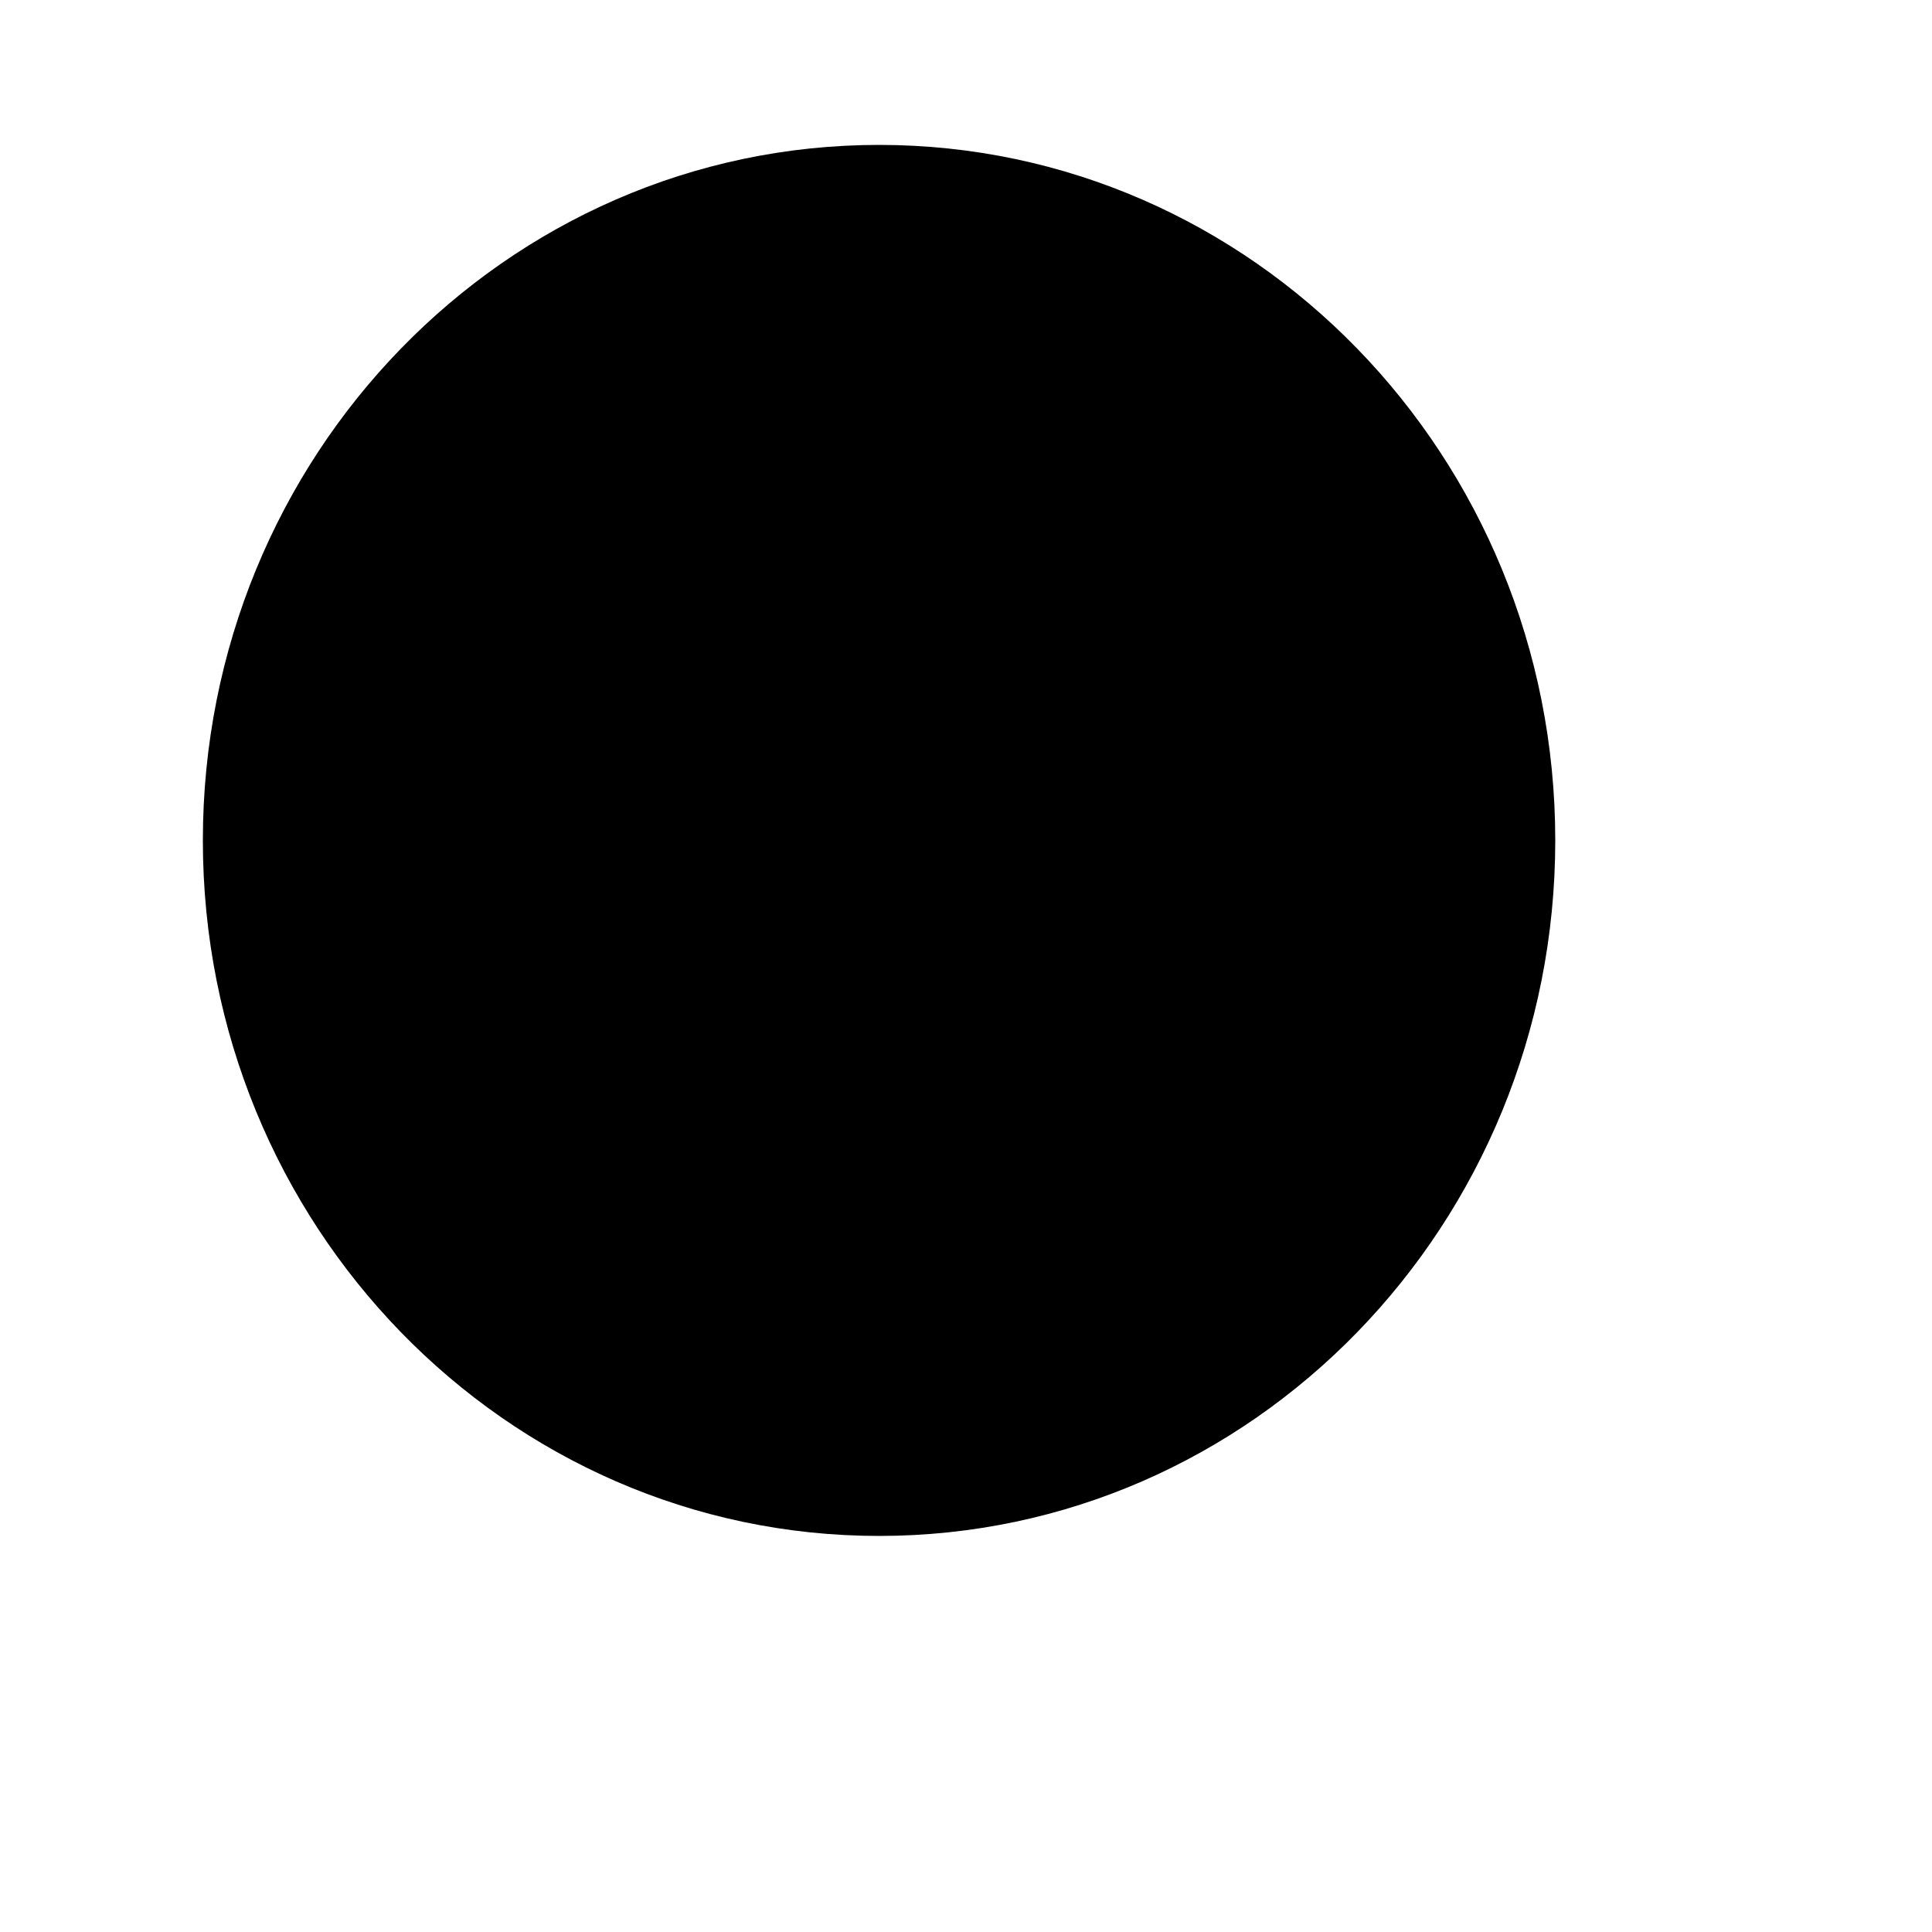
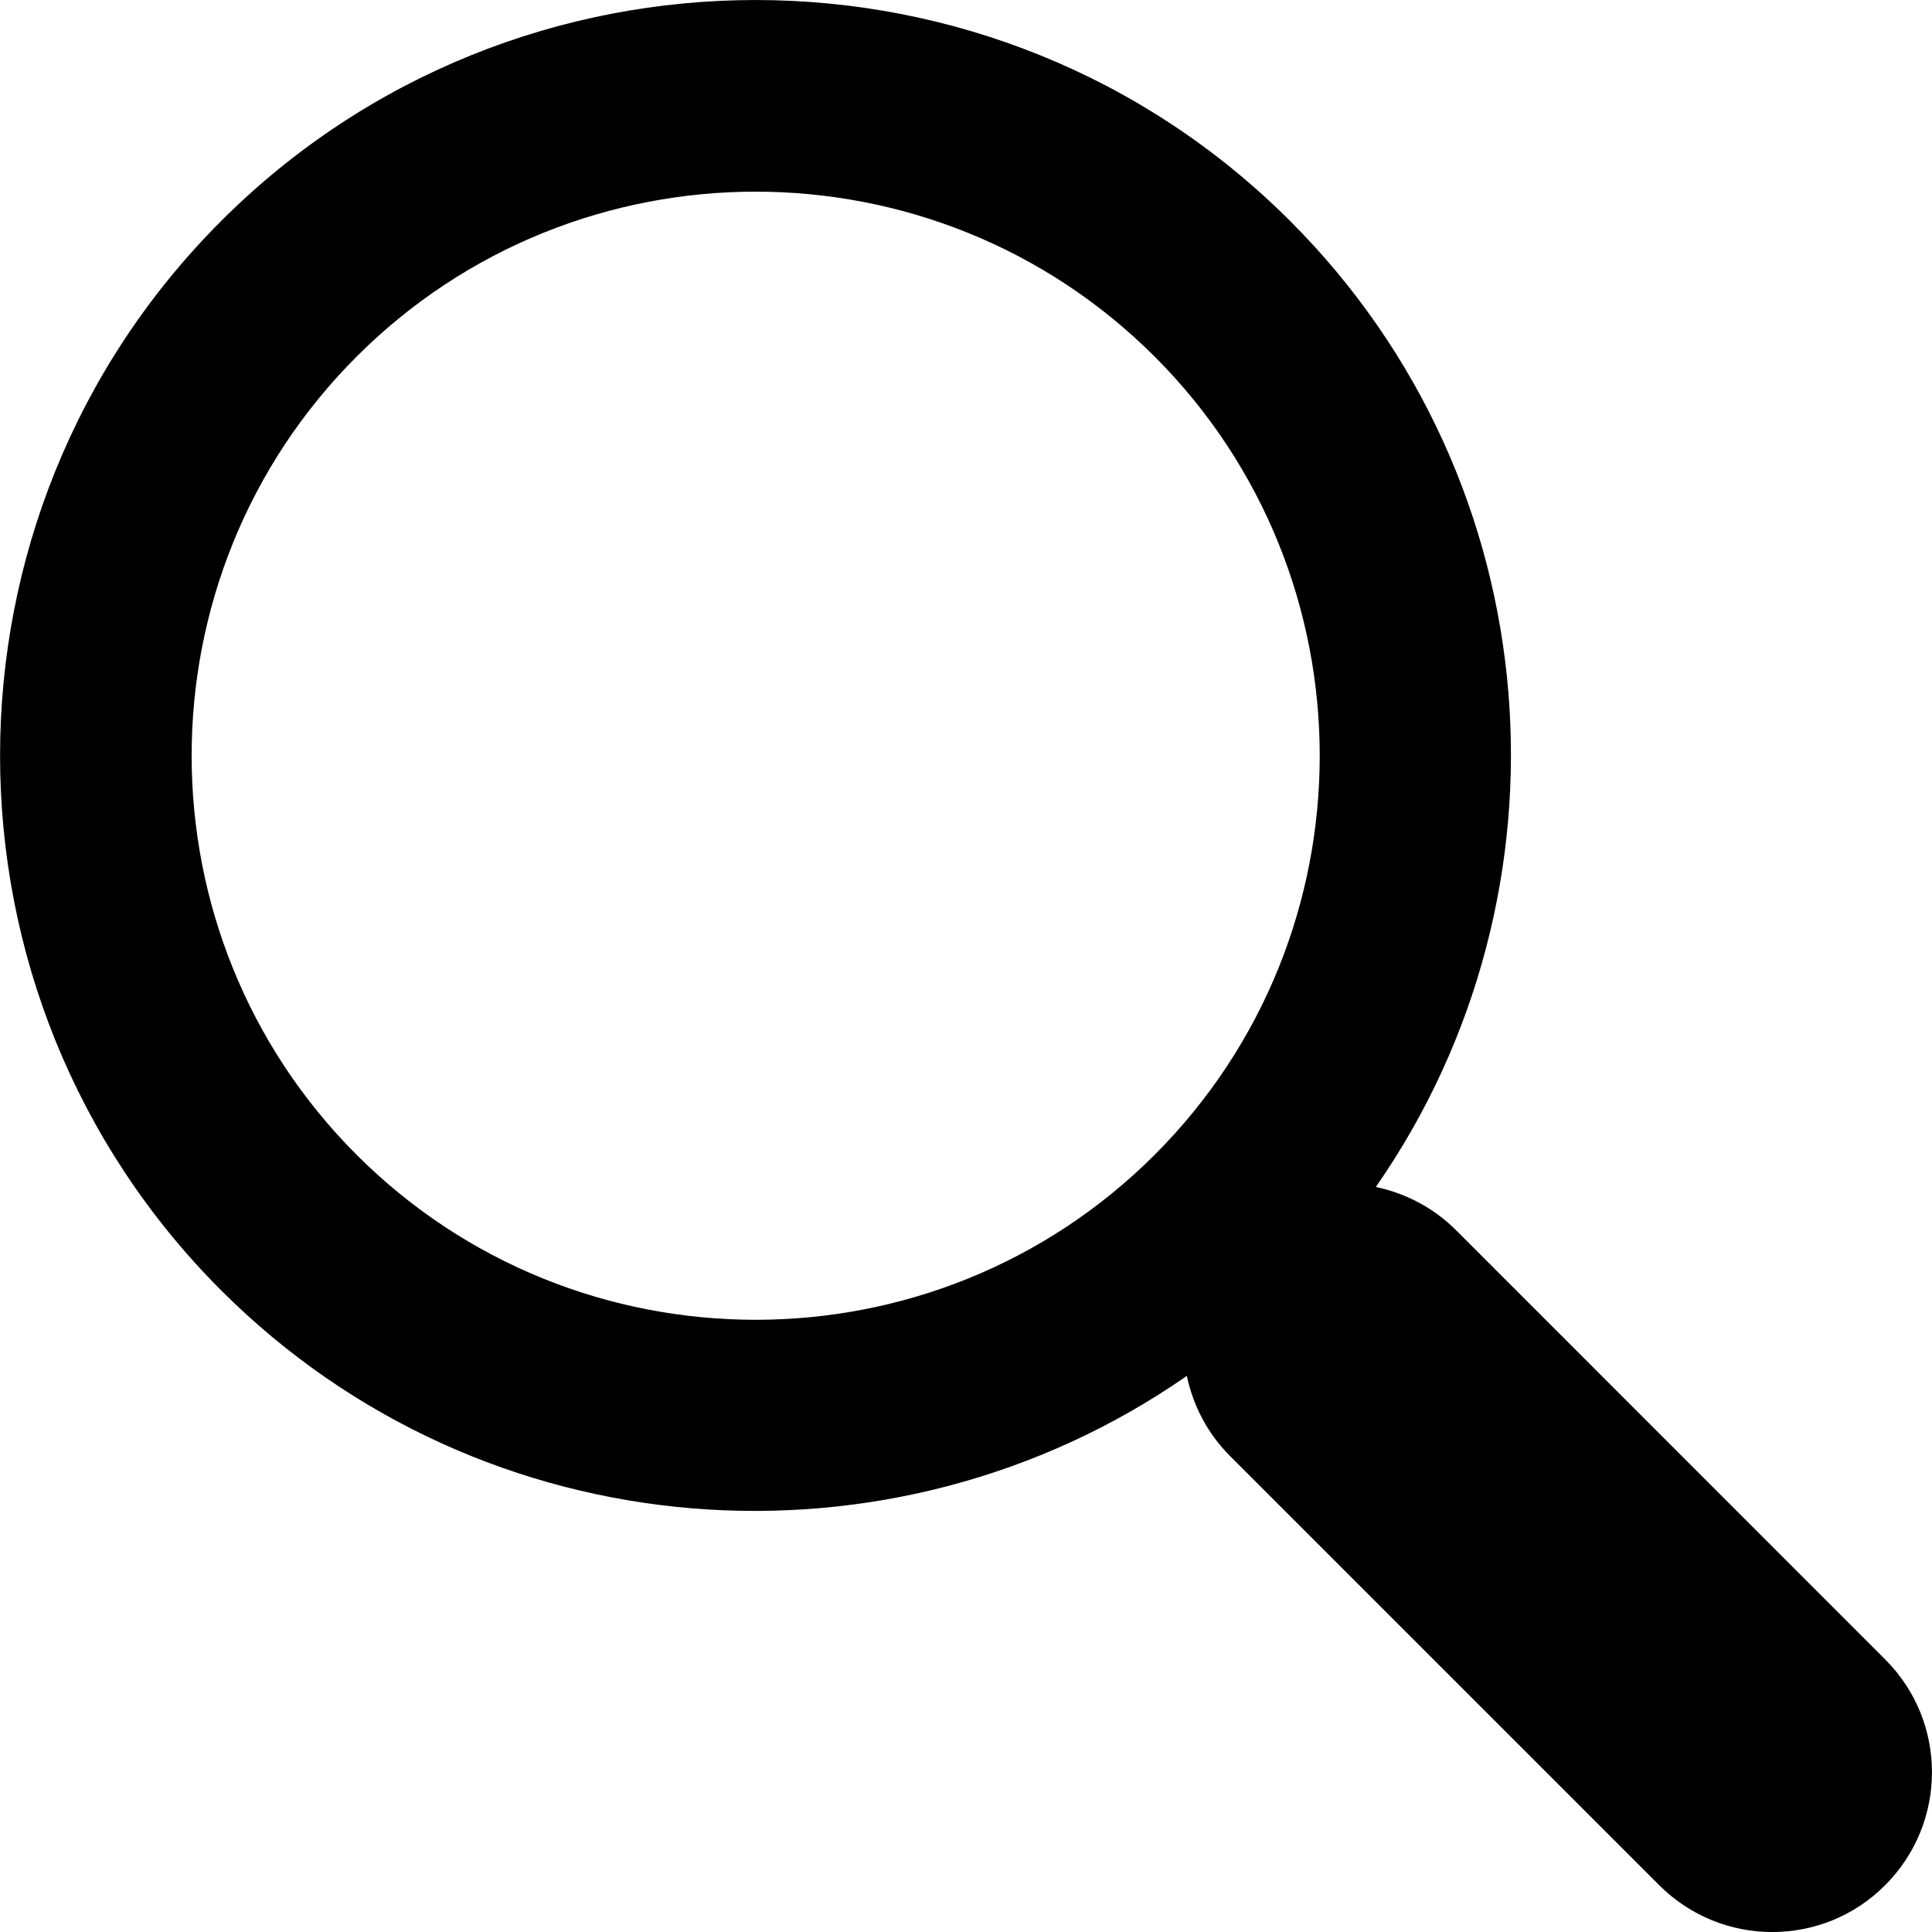
- <svg xmlns="http://www.w3.org/2000/svg" class="icon icon--search icon--black" viewBox="0 0 20 20" version="1.1" aria-labelledby="title">
+ <svg xmlns="http://www.w3.org/2000/svg" version="1.1" id="Capa_1" x="0px" y="0px" width="30.239px" height="30.239px" viewBox="0 0 30.239 30.239" style="enable-background:new 0 0 30.239 30.239;" xml:space="preserve">
  <g>
-     <ellipse cx="9.1" cy="8.7" rx="7" ry="7.2" />
-     <path d="M18.9,18.7l-4.7-4.8" />
+     <path d="M20.194,3.46c-4.613-4.613-12.121-4.613-16.734,0c-4.612,4.614-4.612,12.121,0,16.735   c4.108,4.107,10.506,4.547,15.116,1.34c0.097,0.459,0.319,0.897,0.676,1.254l6.718,6.718c0.979,0.977,2.561,0.977,3.535,0   c0.978-0.978,0.978-2.56,0-3.535l-6.718-6.72c-0.355-0.354-0.794-0.577-1.253-0.674C24.743,13.967,24.303,7.57,20.194,3.46z    M18.073,18.074c-3.444,3.444-9.049,3.444-12.492,0c-3.442-3.444-3.442-9.048,0-12.492c3.443-3.443,9.048-3.443,12.492,0   C21.517,9.026,21.517,14.63,18.073,18.074z" />
  </g>
+   <g>
+ </g>
+   <g>
+ </g>
+   <g>
+ </g>
+   <g>
+ </g>
+   <g>
+ </g>
+   <g>
+ </g>
+   <g>
+ </g>
+   <g>
+ </g>
+   <g>
+ </g>
+   <g>
+ </g>
+   <g>
+ </g>
+   <g>
+ </g>
+   <g>
+ </g>
+   <g>
+ </g>
+   <g>
+ </g>
</svg>
